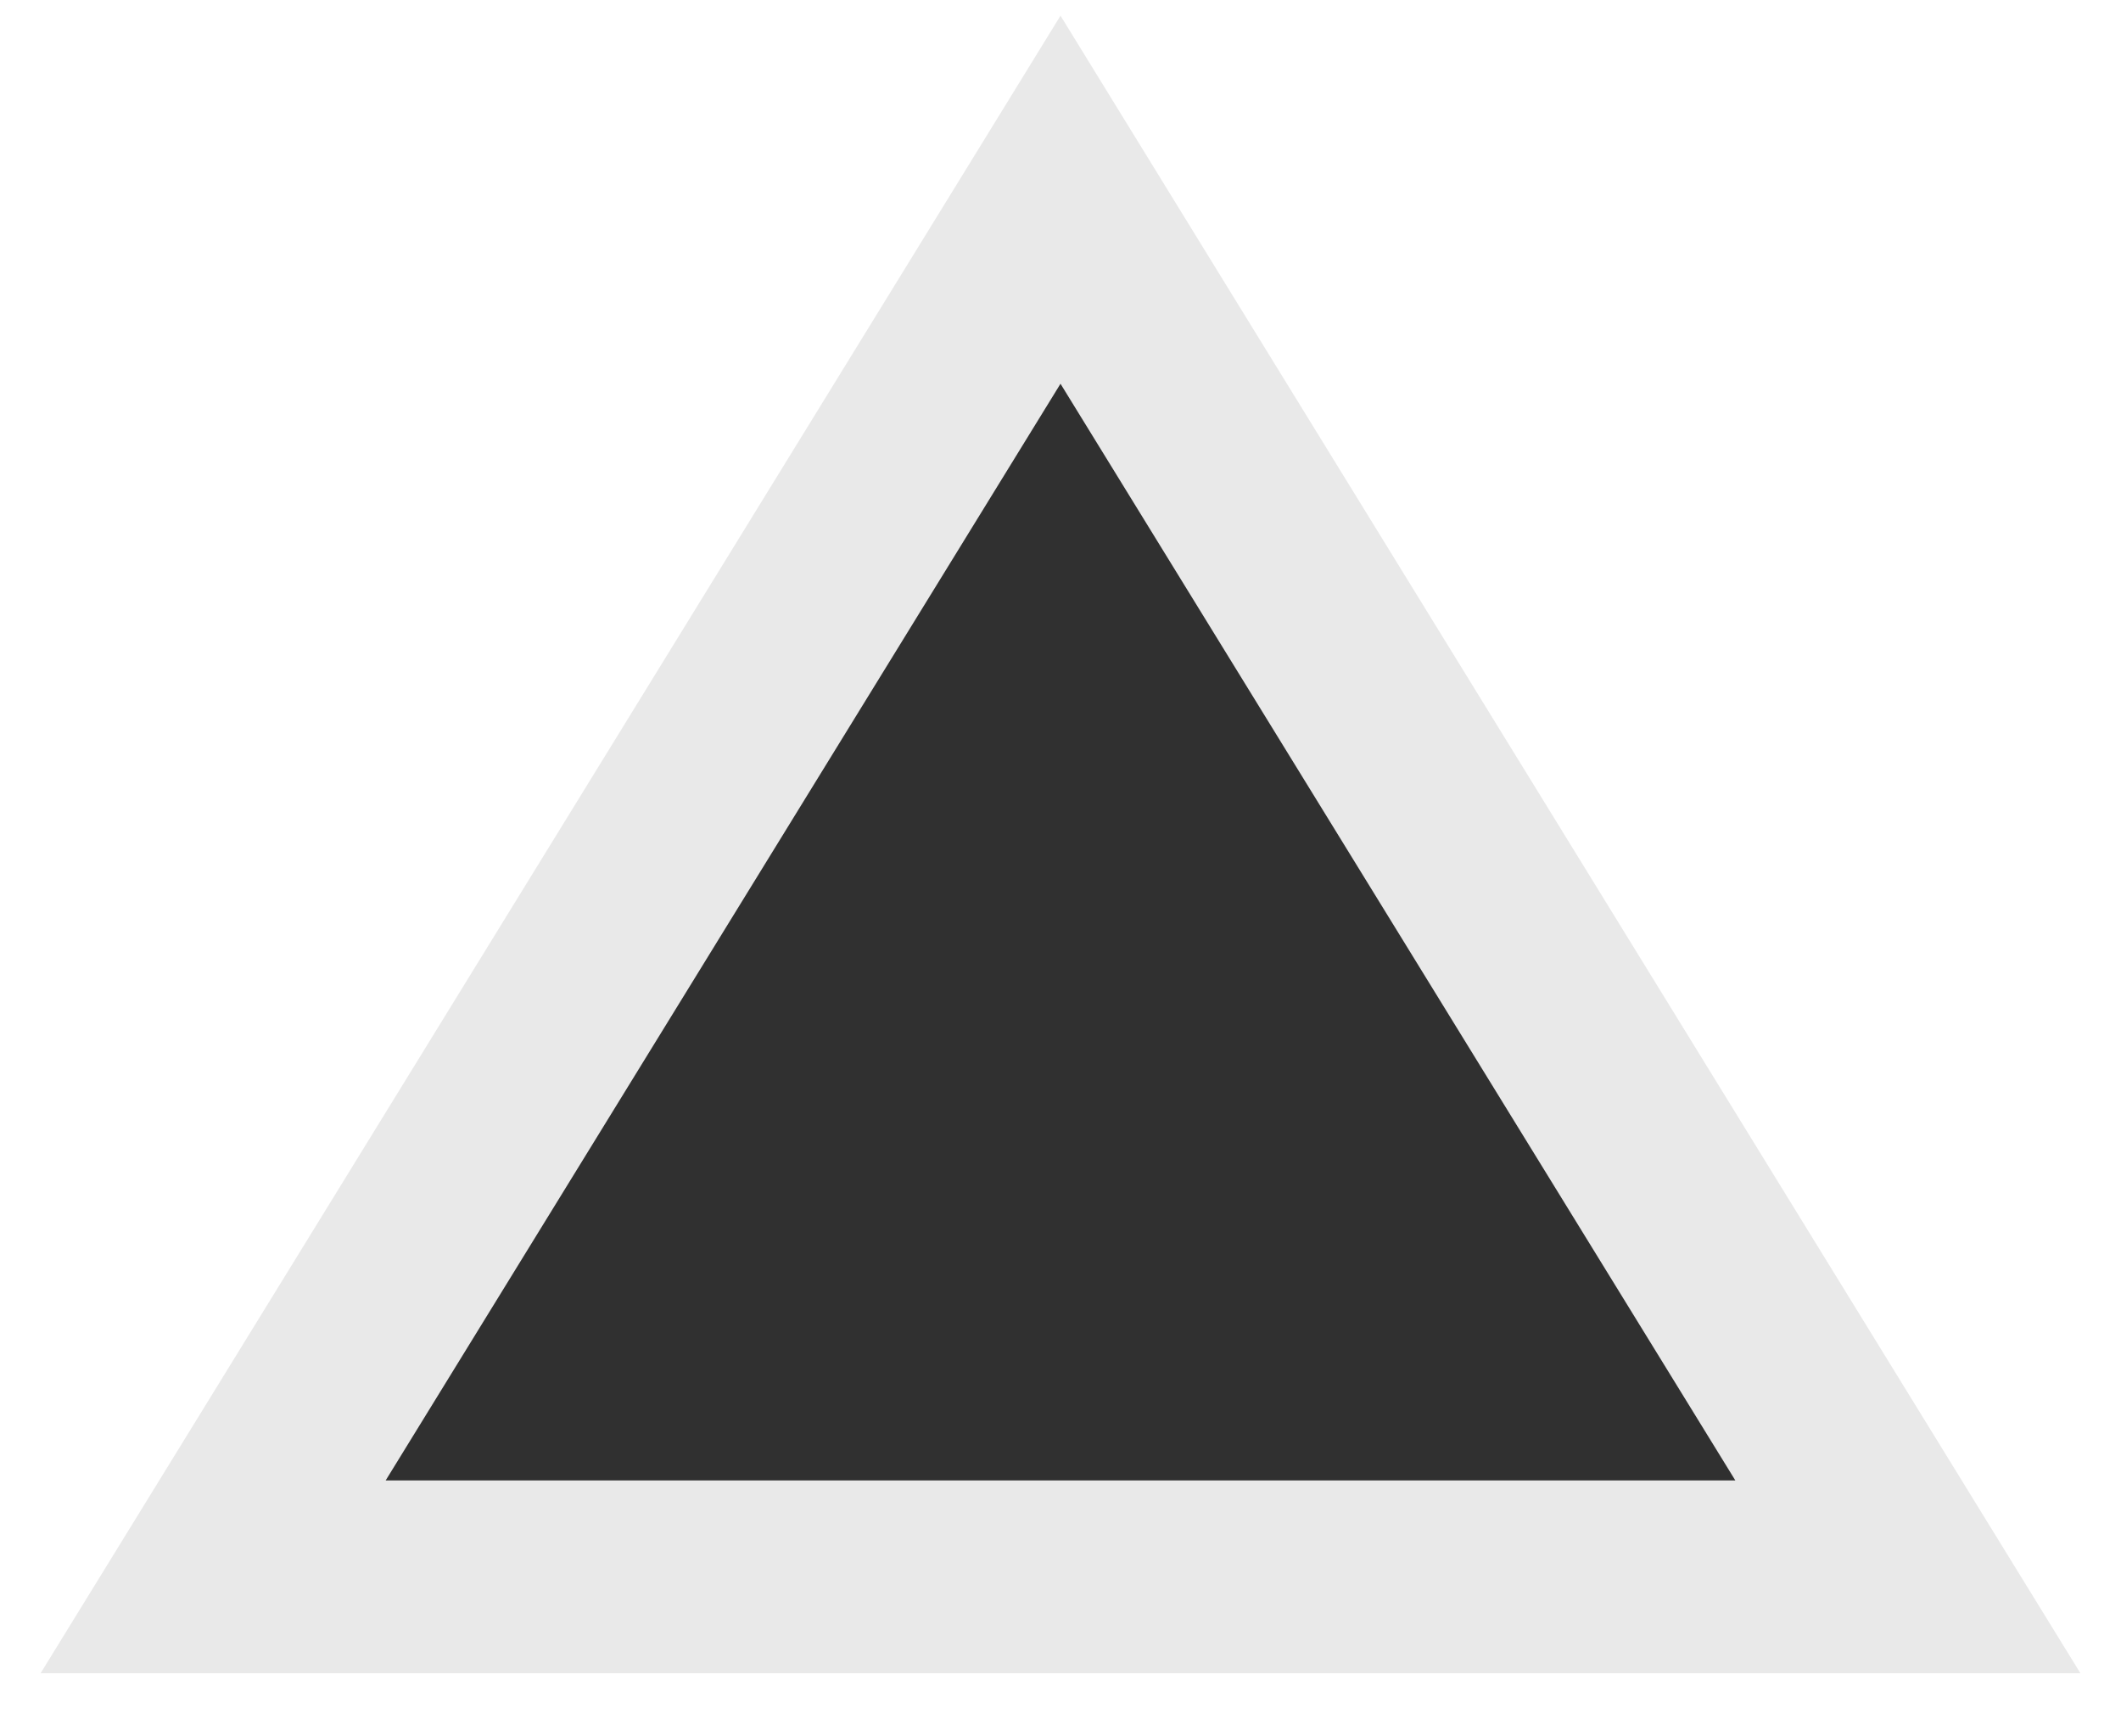
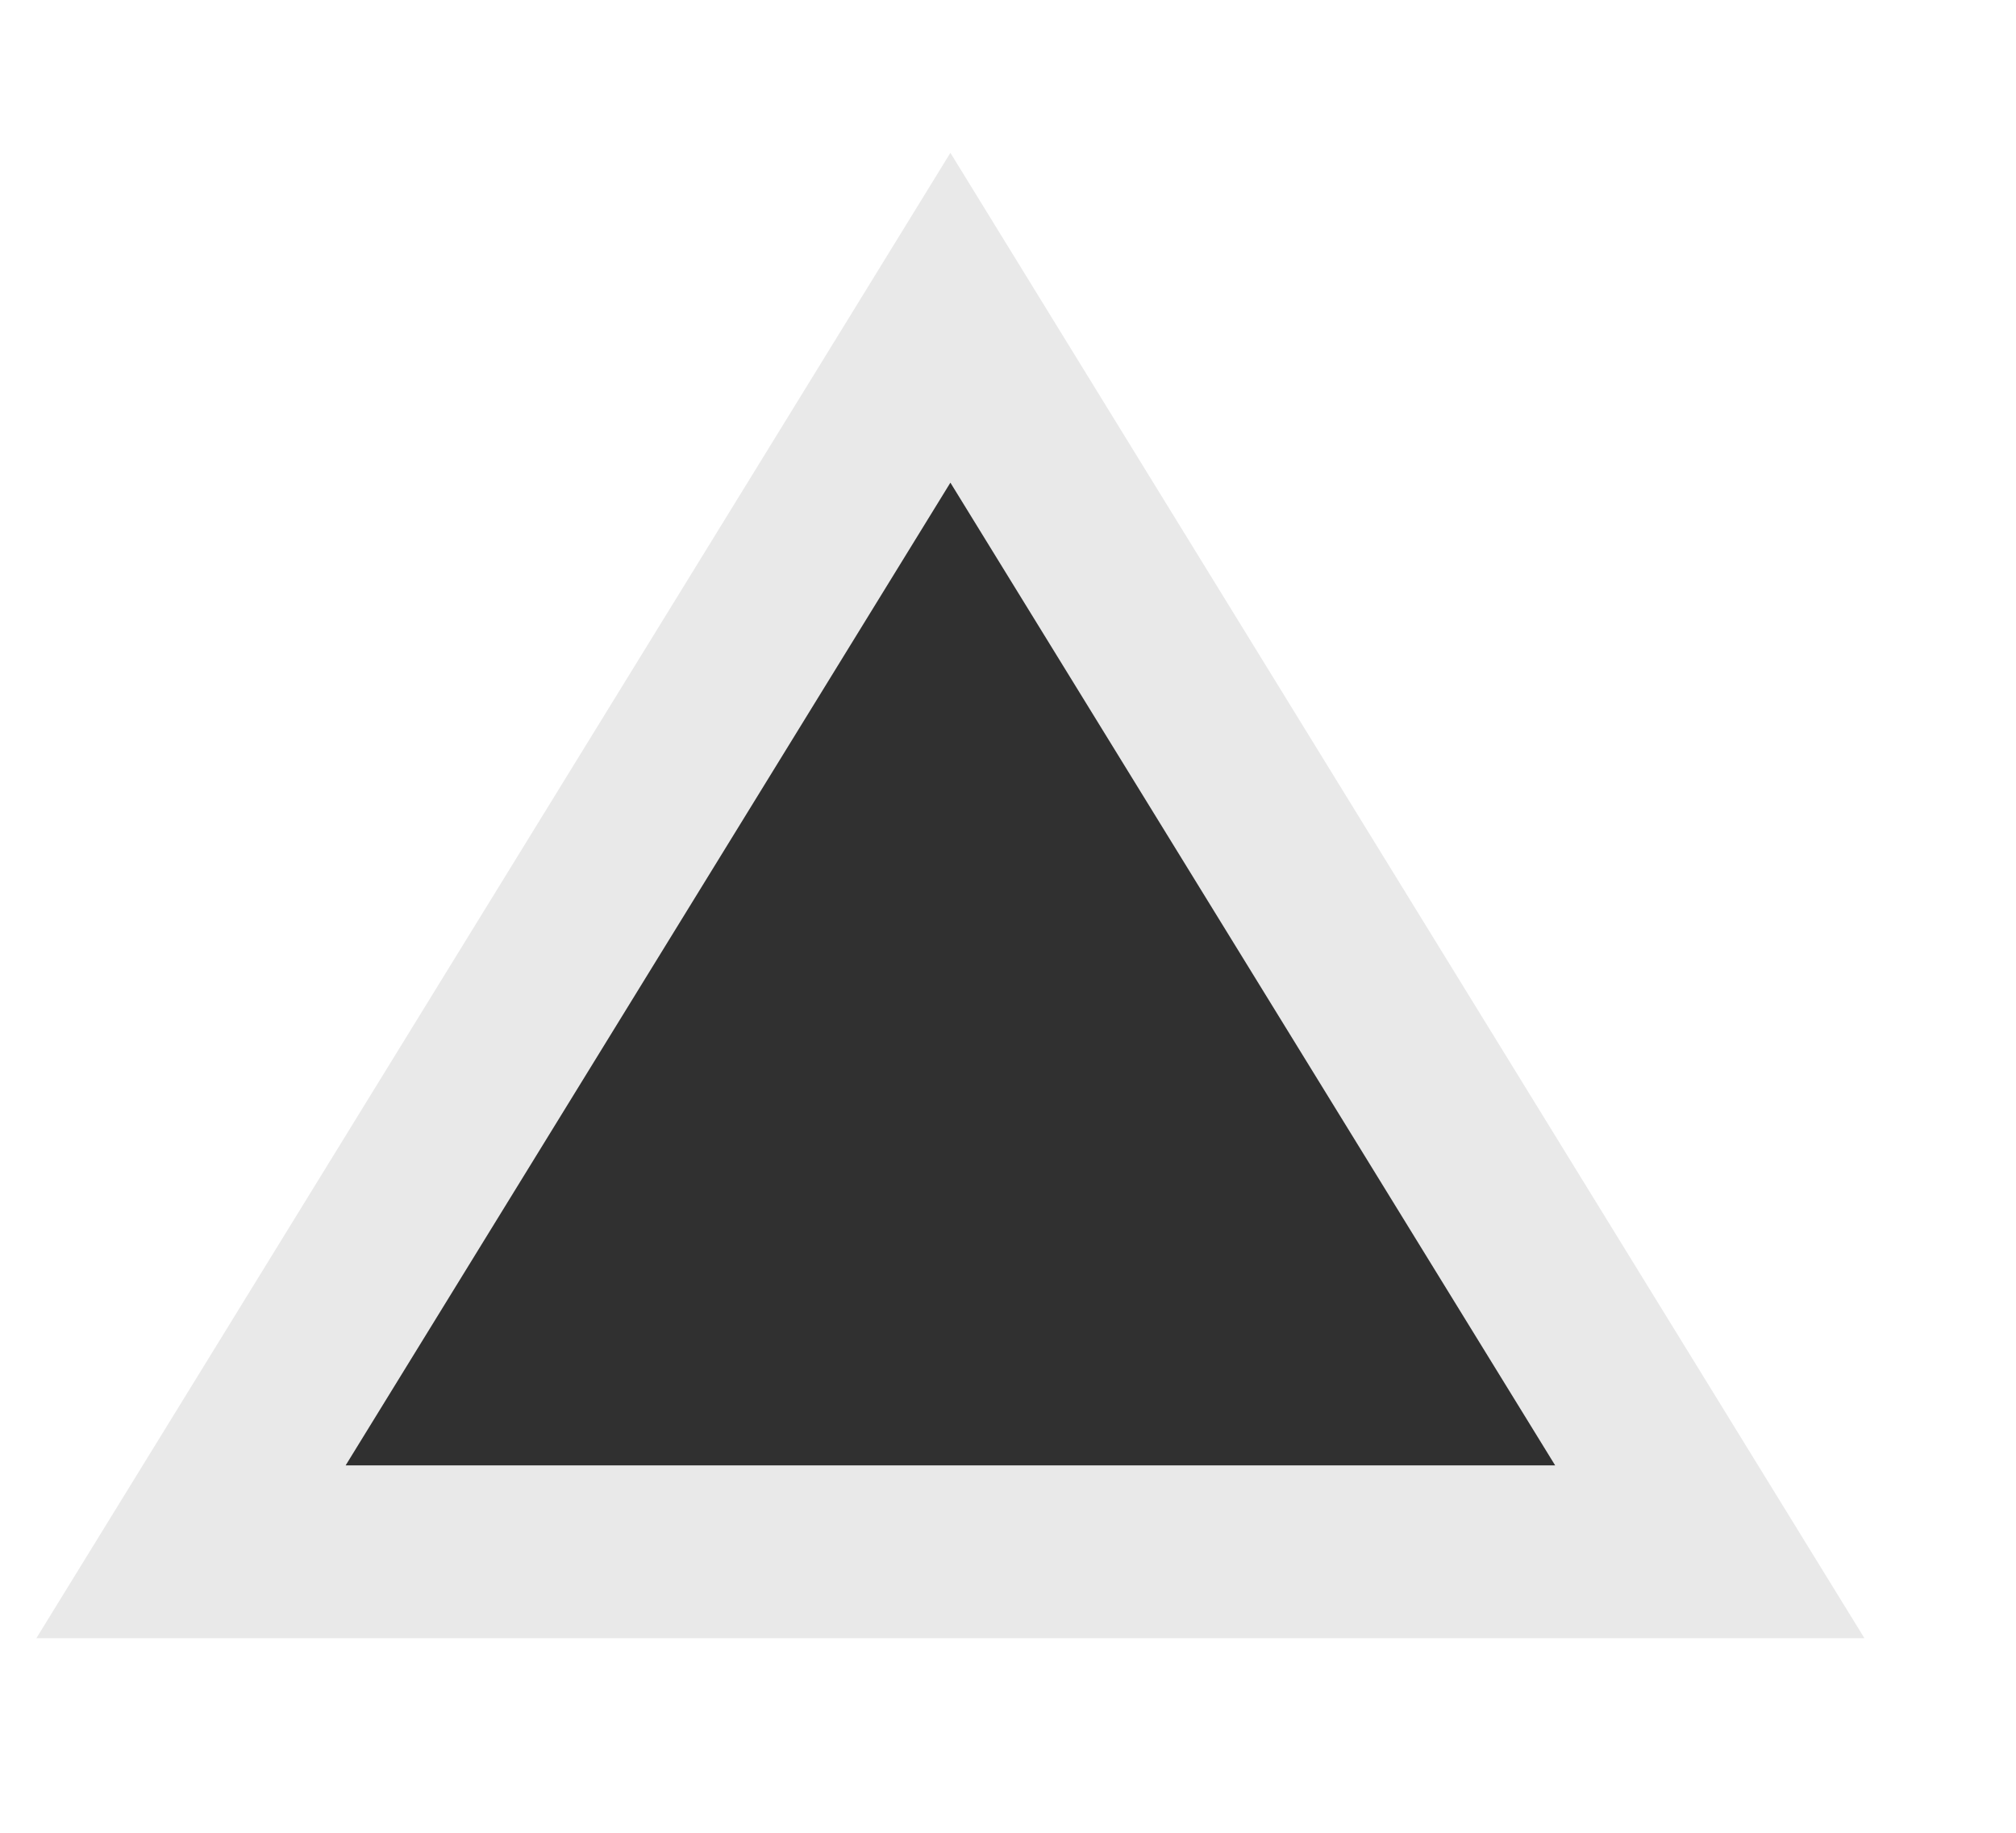
- <svg xmlns="http://www.w3.org/2000/svg" width="33" height="27" viewBox="0 0 33 27" fill="none">
+ <svg xmlns="http://www.w3.org/2000/svg" width="33" height="30" viewBox="0 0 35 27" fill="none">
  <path d="M27 24.531H29.684L28.277 22.245L17.777 5.183L16.5 3.107L15.223 5.183L4.723 22.245L3.316 24.531H6H27Z" fill="#303030" stroke="#E9E9E9" stroke-width="3" />
</svg>
